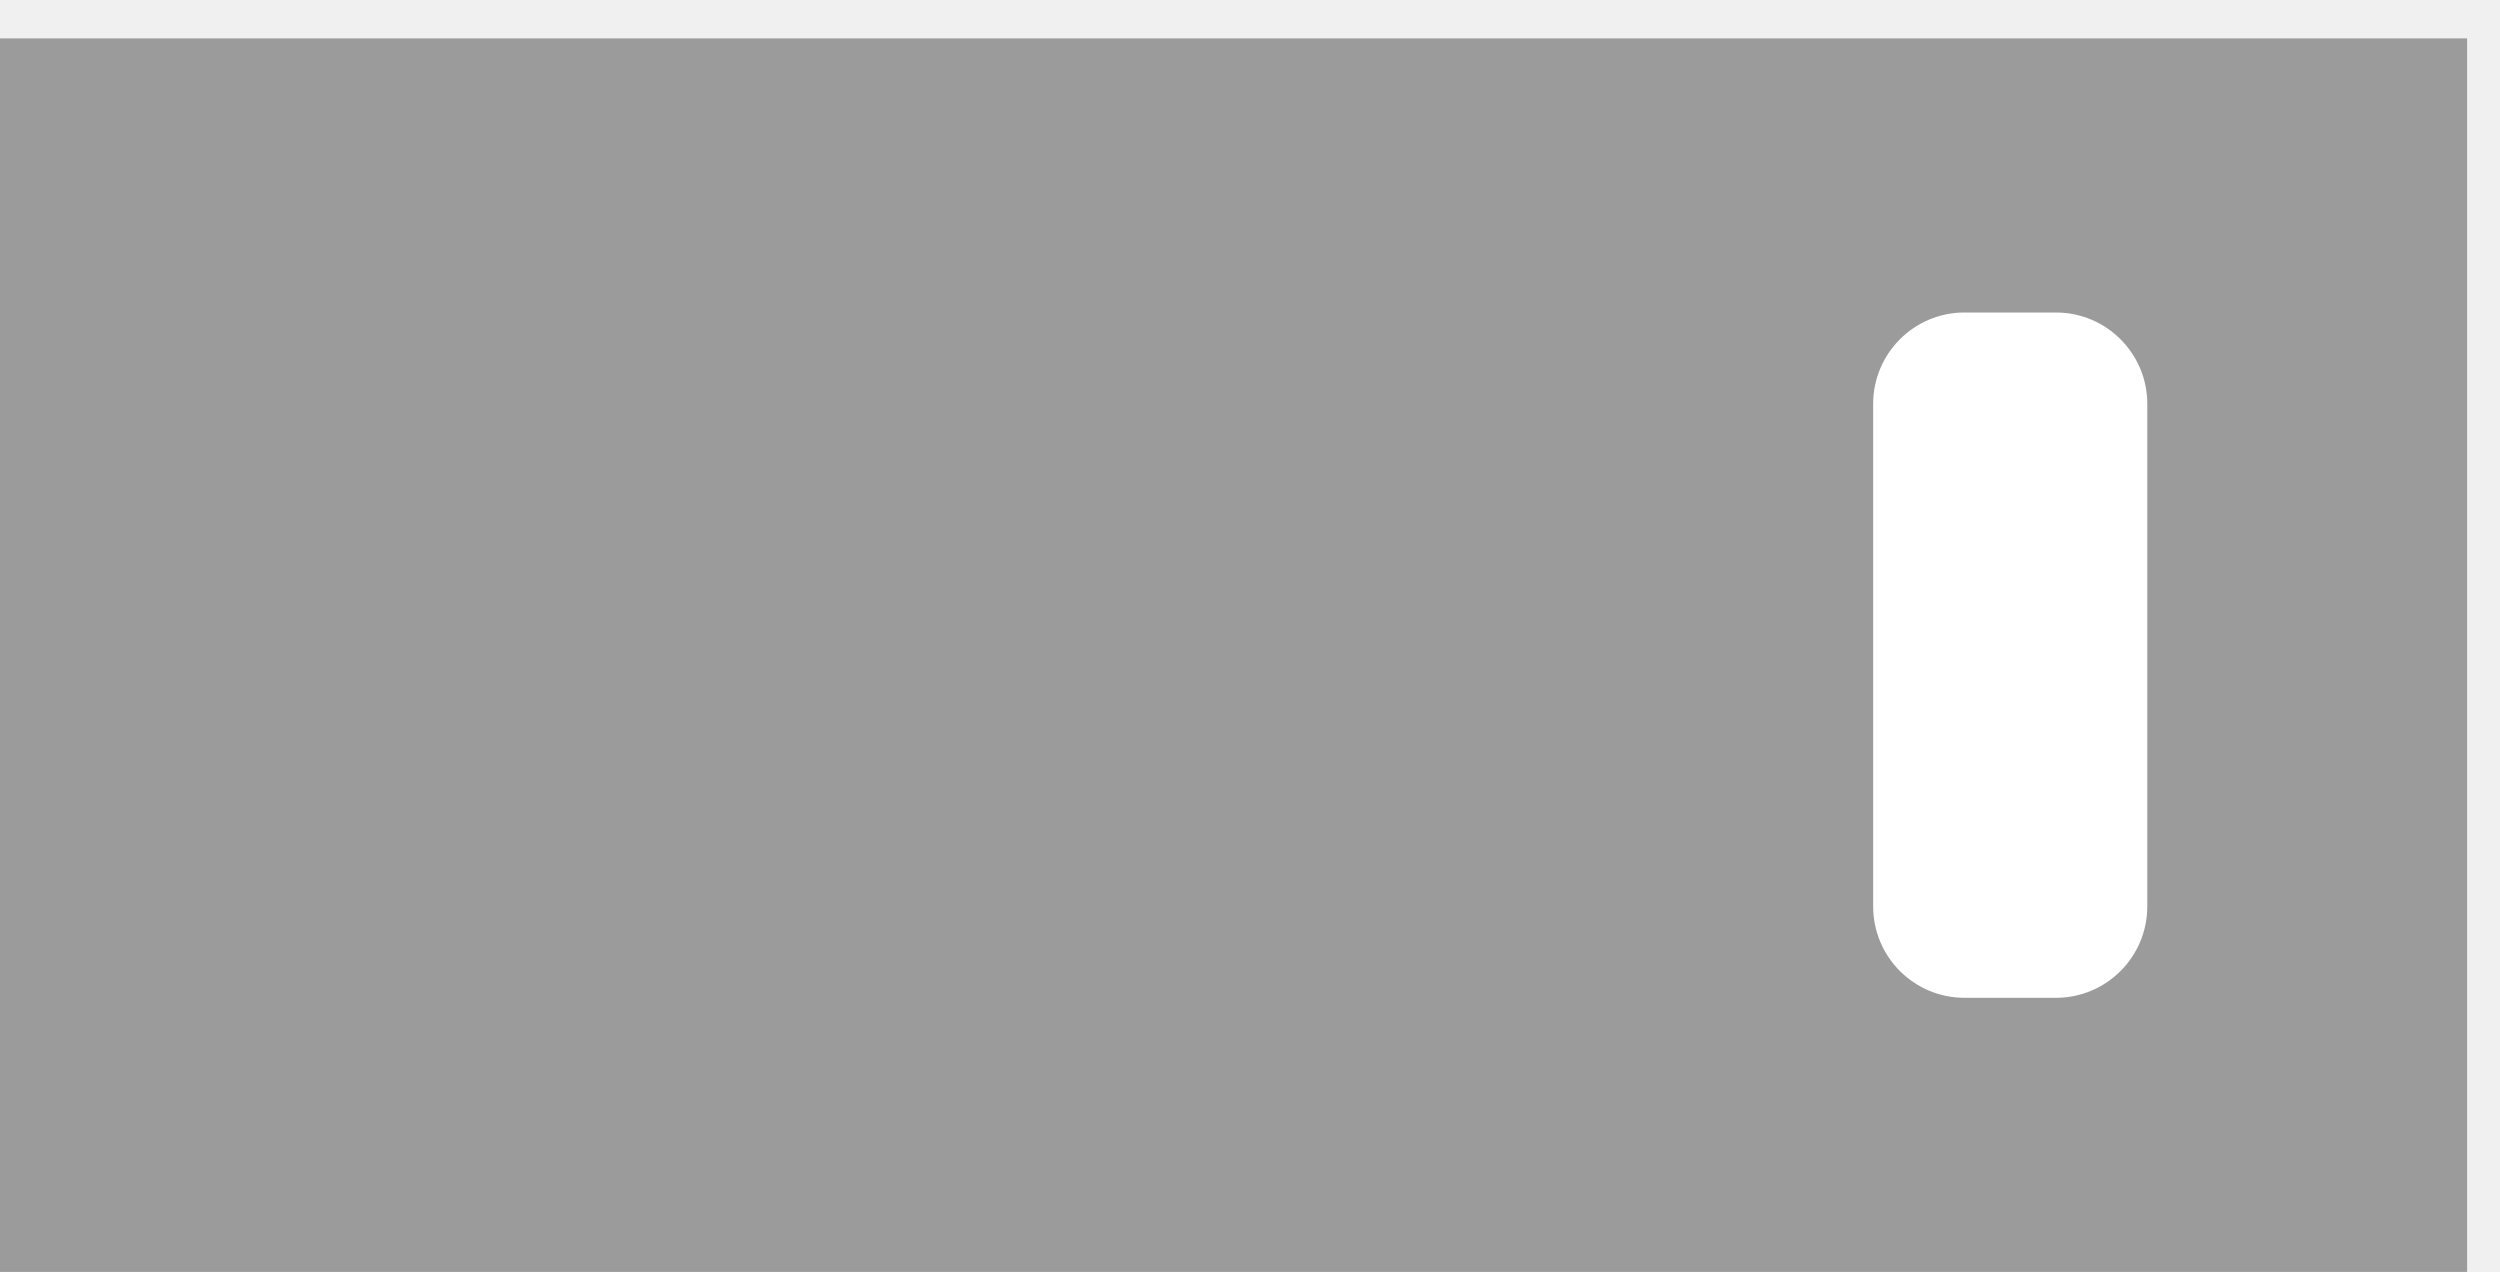
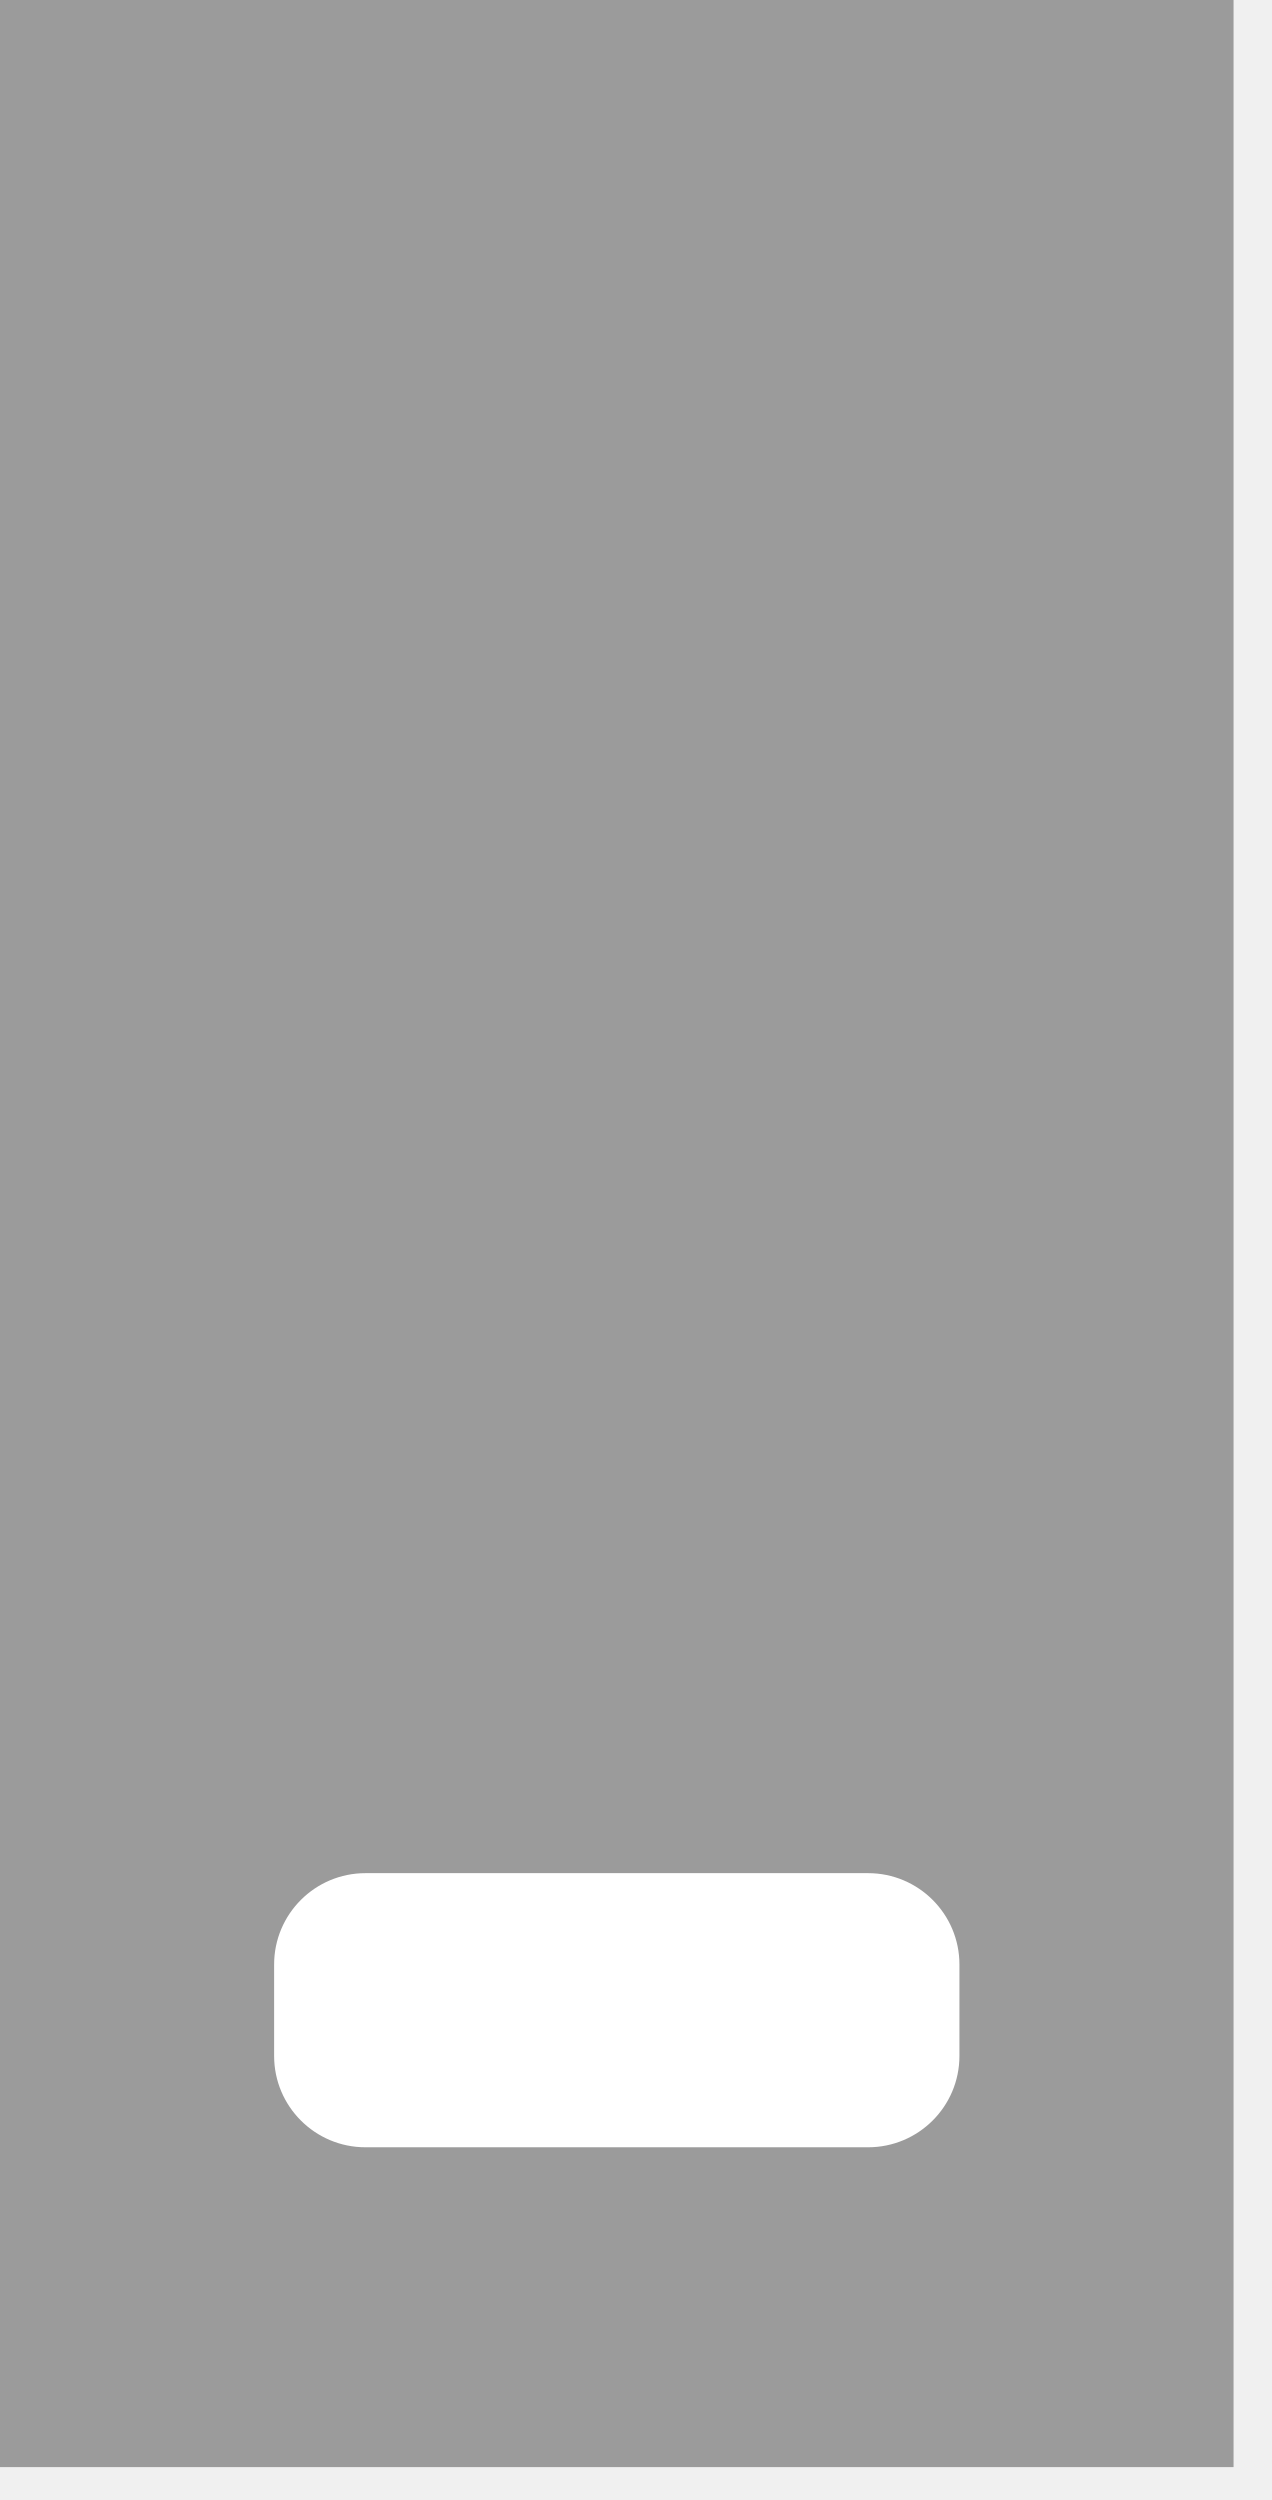
- <svg xmlns="http://www.w3.org/2000/svg" width="57" height="29" viewBox="0 0 57 29" fill="none">
-   <g clip-path="url(#clip0_760_12)">
-     <path fill-rule="evenodd" clip-rule="evenodd" d="M0 29L2.45877e-06 0.875L56.25 0.875L56.25 29L0 29Z" fill="#9B9B9B" />
-     <path d="M42.708 9.208L42.708 20.667C42.708 21.817 43.641 22.75 44.791 22.75L46.875 22.75C48.025 22.75 48.958 21.817 48.958 20.667L48.958 9.208C48.958 8.058 48.025 7.125 46.875 7.125L44.791 7.125C43.641 7.125 42.708 8.058 42.708 9.208Z" fill="white" />
+ <svg xmlns="http://www.w3.org/2000/svg" width="29" height="57" viewBox="0 0 29 57">
+   <g fill="none" fill-rule="evenodd">
+     <path fill="#9B9B9B" d="M0 0h28.125v56.25H0z" />
+     <rect width="15.625" height="6.25" x="6.25" y="42.708" fill="#FFF" rx="2.083" />
  </g>
-   <defs>
-     <clipPath id="clip0_760_12">
-       <rect width="57" height="29" fill="white" transform="translate(57 29) rotate(-180)" />
-     </clipPath>
-   </defs>
</svg>
